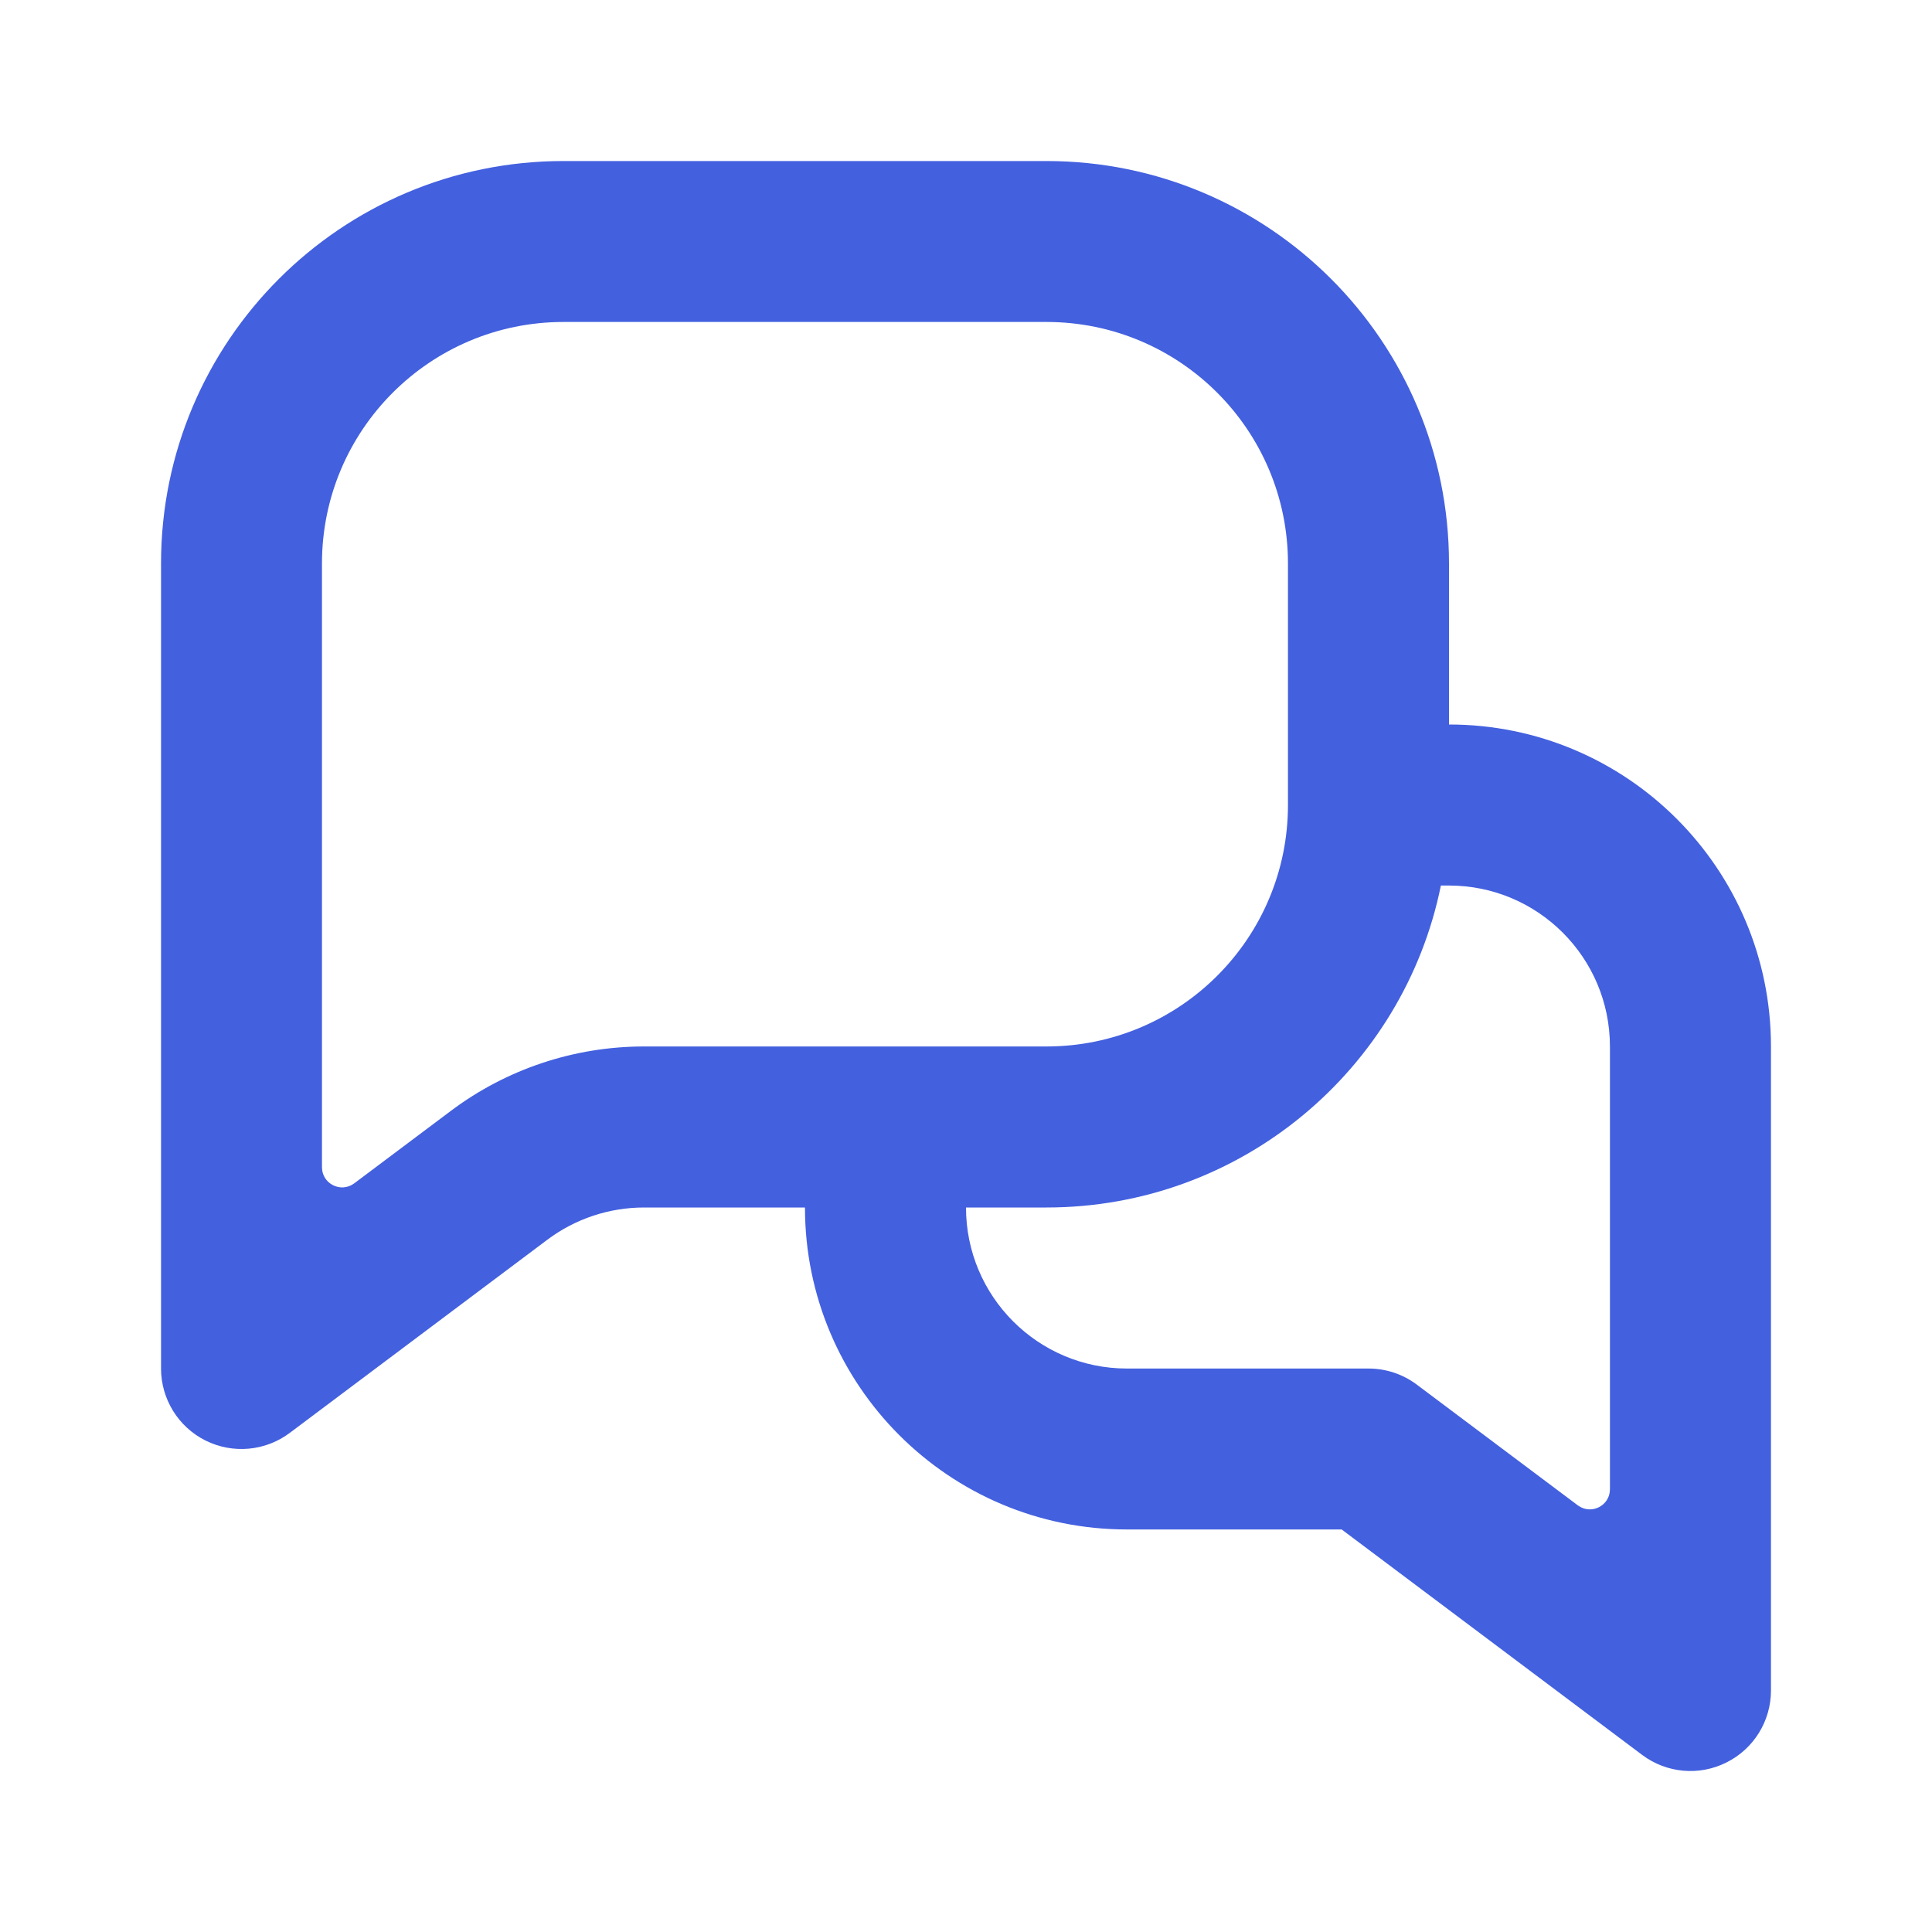
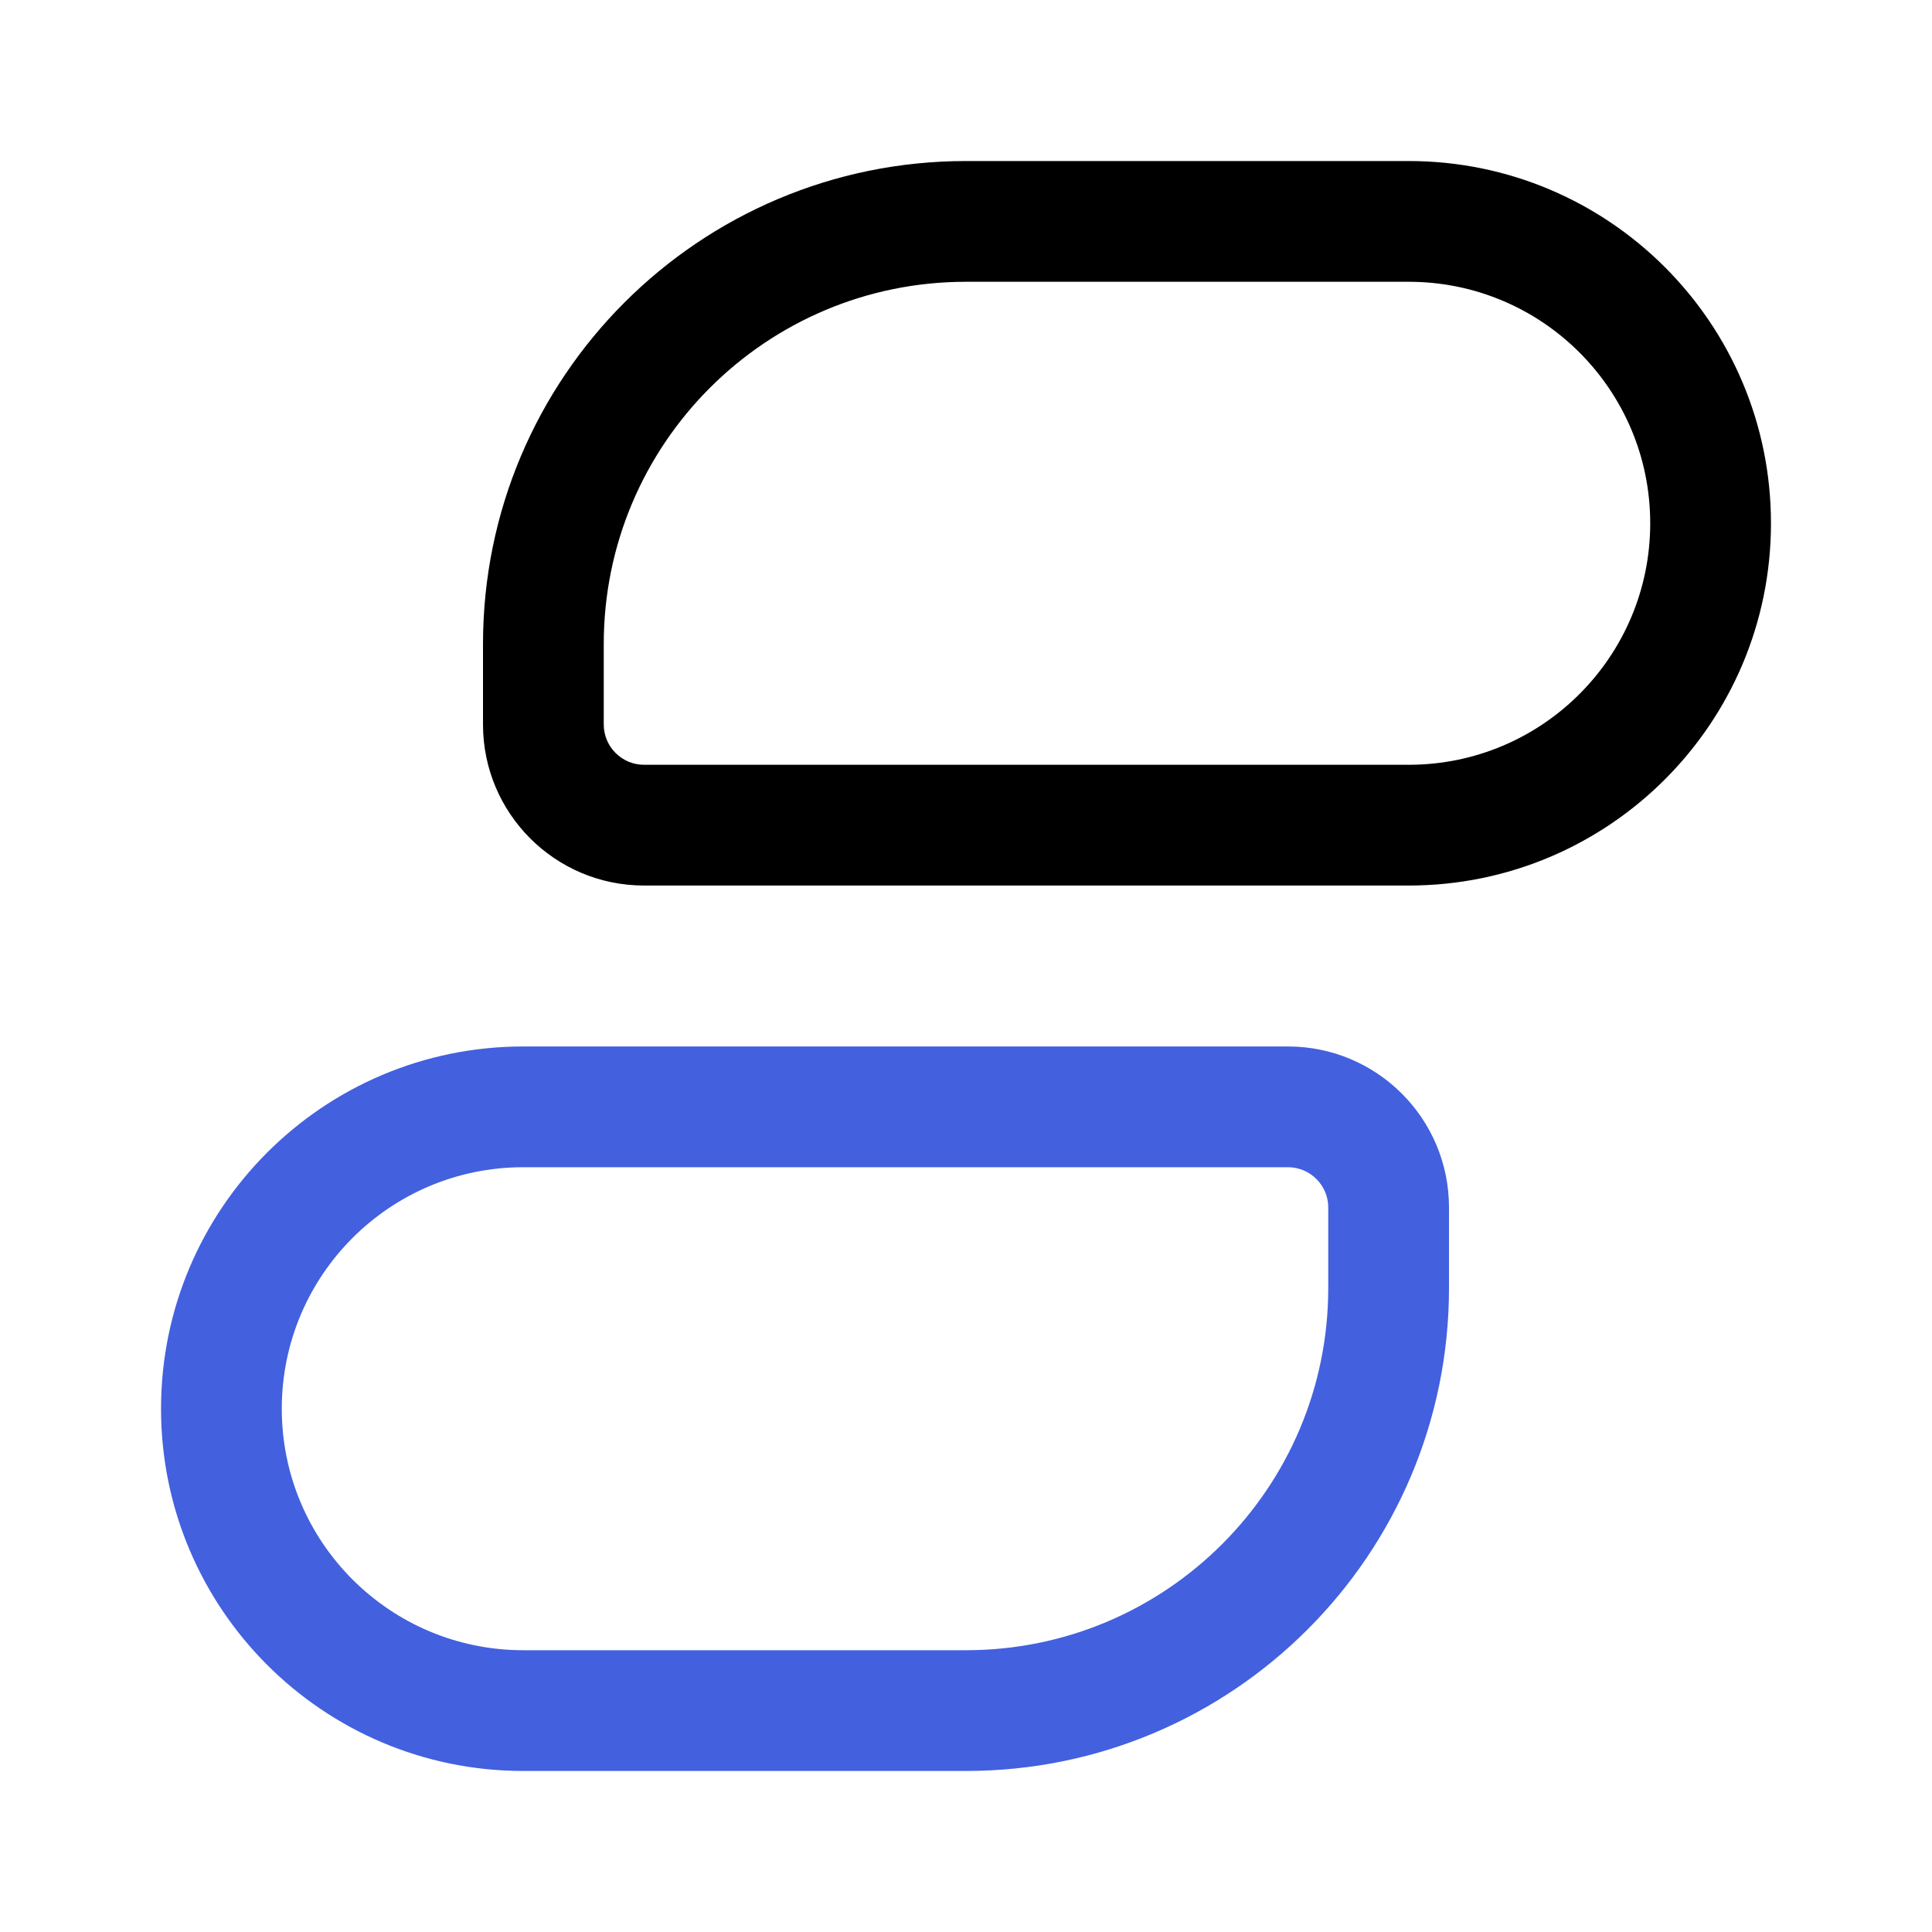
<svg xmlns="http://www.w3.org/2000/svg" width="20" height="20" viewBox="0 0 20 20" fill="none">
-   <path fill-rule="evenodd" clip-rule="evenodd" d="M5.833 1.667C3.532 1.667 1.667 3.532 1.667 5.833V14.167C1.667 14.482 1.845 14.771 2.127 14.912C2.409 15.053 2.747 15.023 3 14.833L5.667 12.833C5.955 12.617 6.306 12.5 6.667 12.5H8.333C8.333 14.341 9.826 15.833 11.666 15.833H13.889L17 18.167C17.252 18.356 17.59 18.387 17.872 18.245C18.155 18.104 18.333 17.816 18.333 17.5V10.833C18.333 8.992 16.841 7.5 15 7.5V5.833C15 3.532 13.134 1.667 10.833 1.667H5.833ZM13.333 8.333V5.833C13.333 4.453 12.214 3.333 10.833 3.333H5.833C4.452 3.333 3.333 4.453 3.333 5.833V12.083C3.333 12.255 3.529 12.353 3.667 12.25L4.667 11.5C5.243 11.067 5.945 10.833 6.667 10.833H10.833C12.214 10.833 13.333 9.714 13.333 8.333ZM10 12.5H10.833C12.849 12.5 14.53 11.069 14.916 9.167H15C15.92 9.167 16.666 9.913 16.666 10.833V15.417C16.666 15.588 16.471 15.686 16.333 15.583L14.666 14.333C14.522 14.225 14.347 14.167 14.166 14.167H11.666C10.746 14.167 10 13.421 10 12.5Z" fill="#4360DF" />
+   <path fill-rule="evenodd" clip-rule="evenodd" d="M18.333 5.417C18.333 3.346 16.654 1.667 14.583 1.667H10C7.239 1.667 5 3.905 5 6.667V7.5C5 8.42 5.746 9.167 6.667 9.167H14.583C16.654 9.167 18.333 7.488 18.333 5.417ZM14.583 2.917H10C7.929 2.917 6.25 4.596 6.25 6.667V7.5C6.25 7.73 6.437 7.917 6.667 7.917H14.583C15.964 7.917 17.083 6.797 17.083 5.417C17.083 4.036 15.964 2.917 14.583 2.917Z" fill="black" />
+   <path fill-rule="evenodd" clip-rule="evenodd" d="M1.667 14.583C1.667 16.654 3.346 18.333 5.417 18.333L10 18.333C12.761 18.333 15 16.095 15 13.333L15 12.5C15 11.579 14.254 10.833 13.333 10.833L5.417 10.833C3.346 10.833 1.667 12.512 1.667 14.583ZM5.417 17.083L10 17.083C12.071 17.083 13.75 15.404 13.75 13.333L13.75 12.5C13.75 12.27 13.563 12.083 13.333 12.083L5.417 12.083C4.036 12.083 2.917 13.203 2.917 14.583C2.917 15.964 4.036 17.083 5.417 17.083Z" fill="#4360DF" />
</svg>
